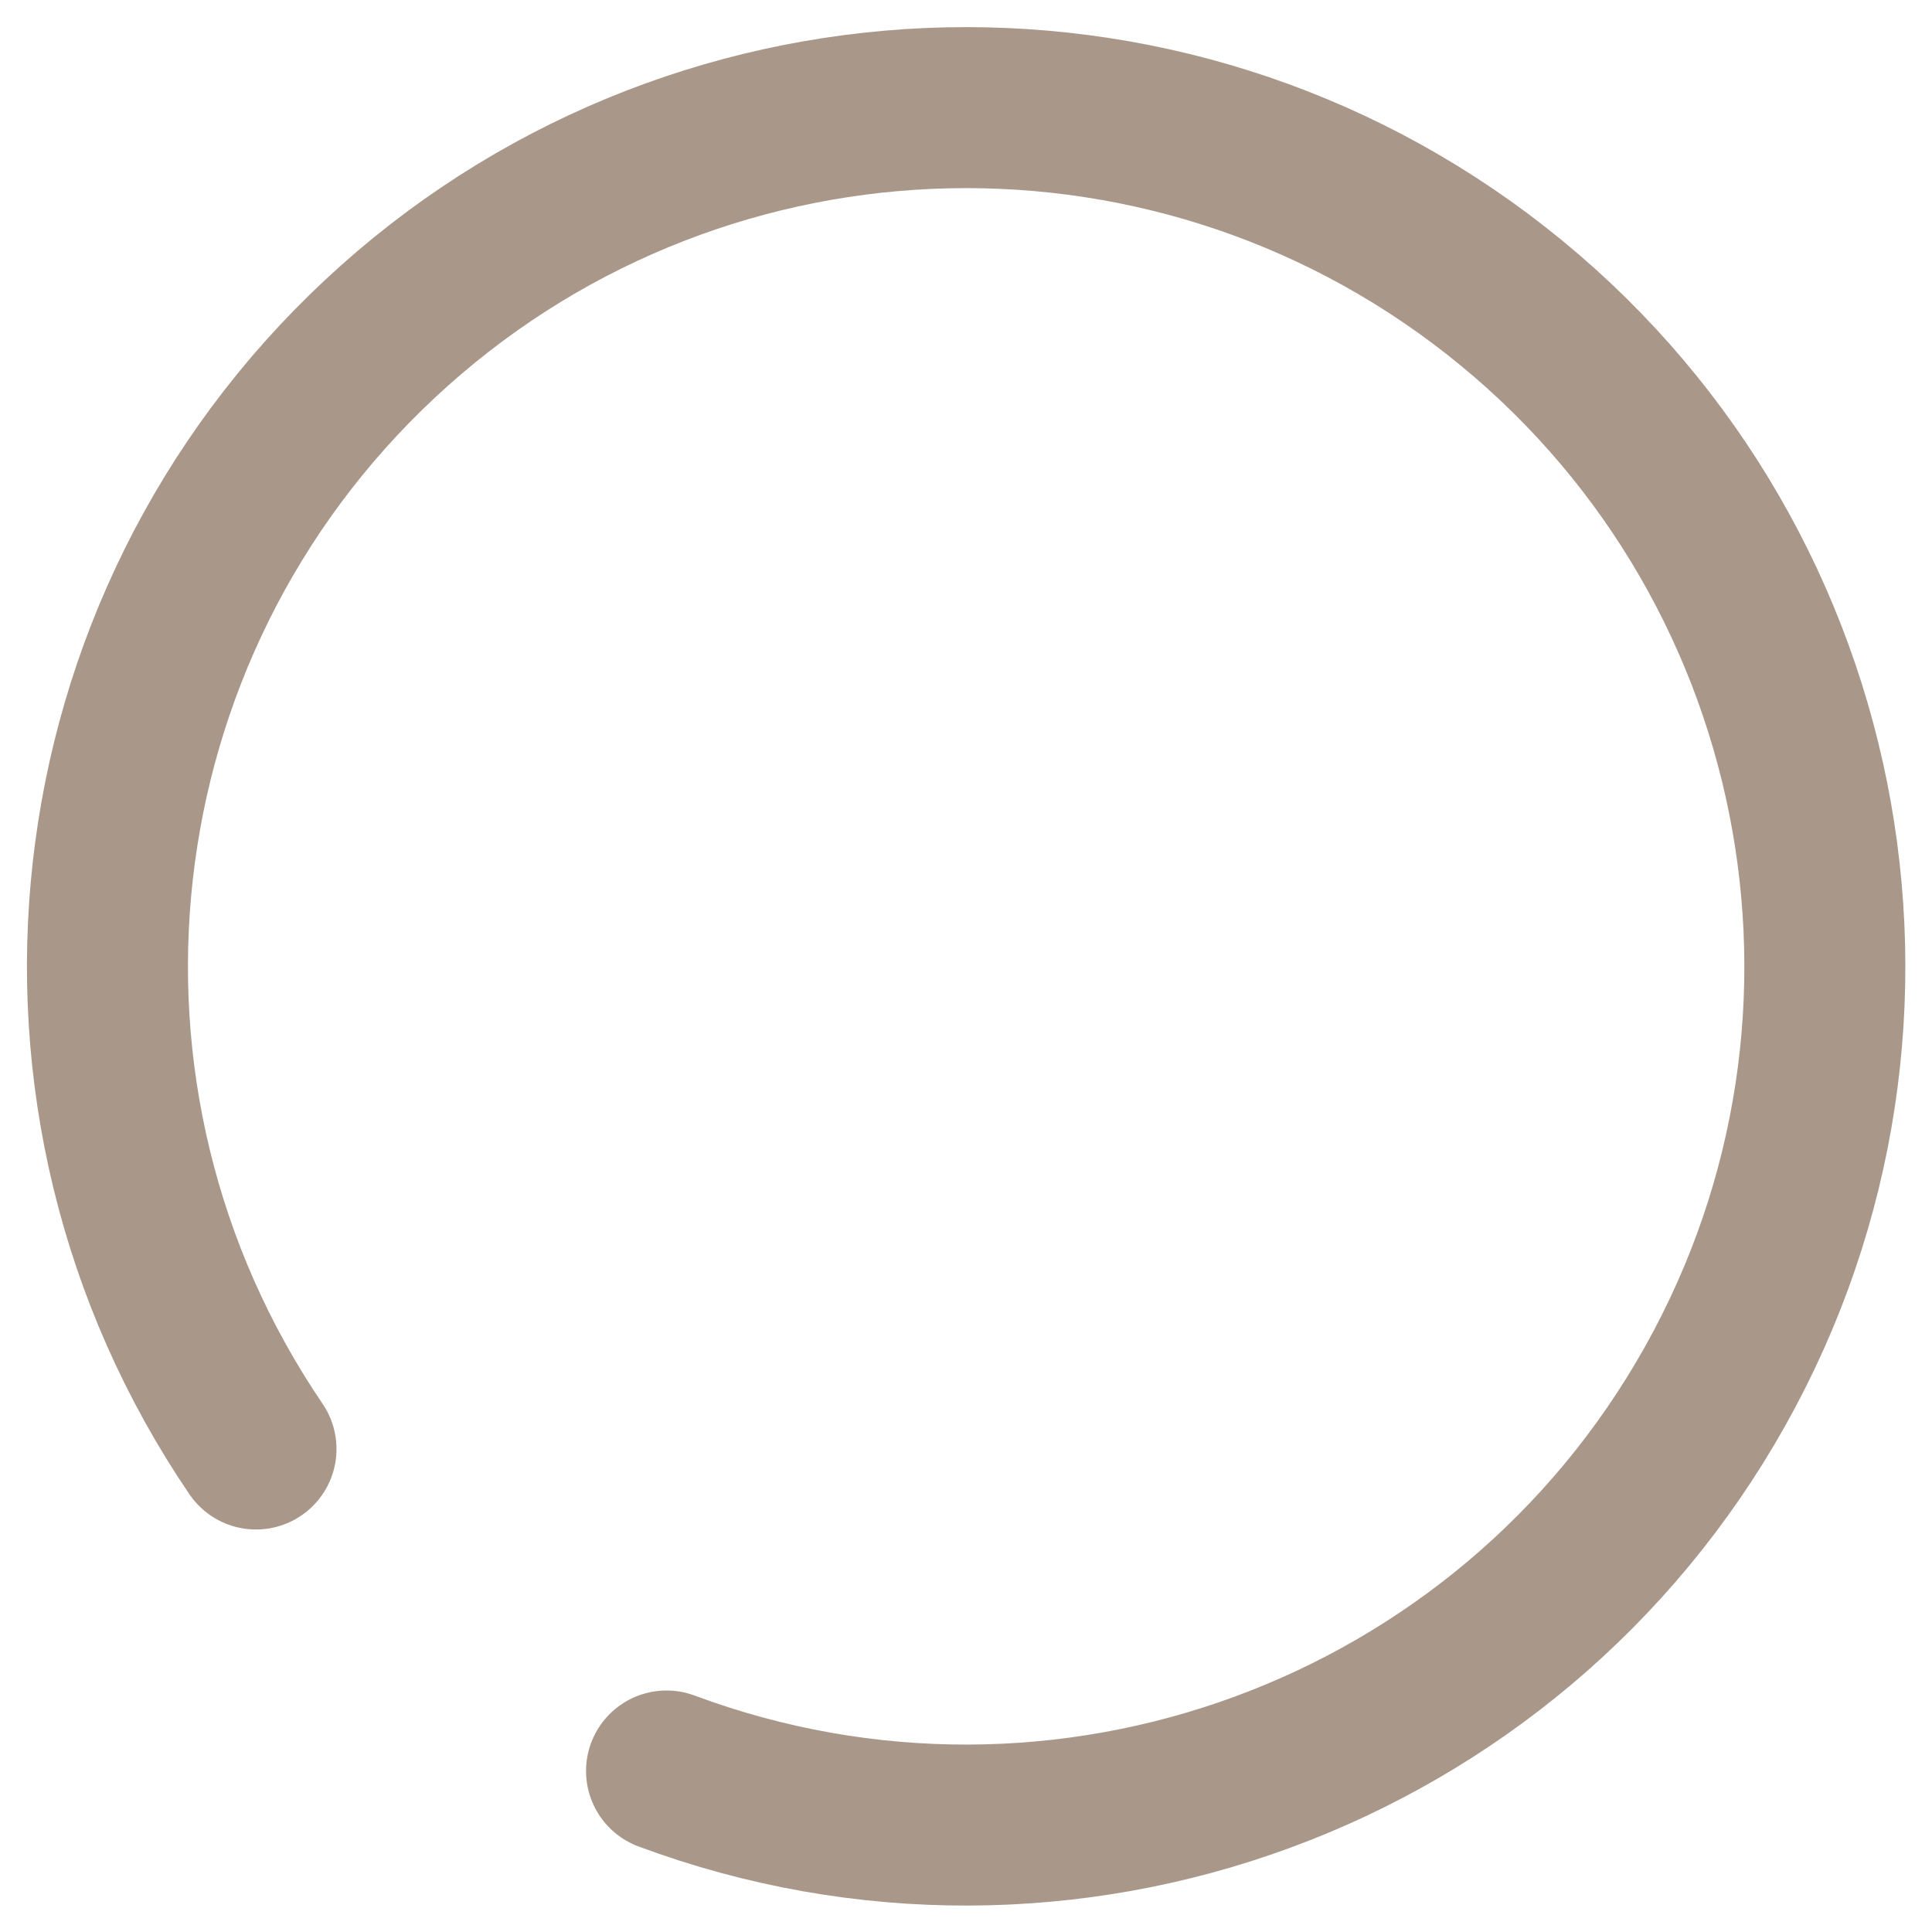
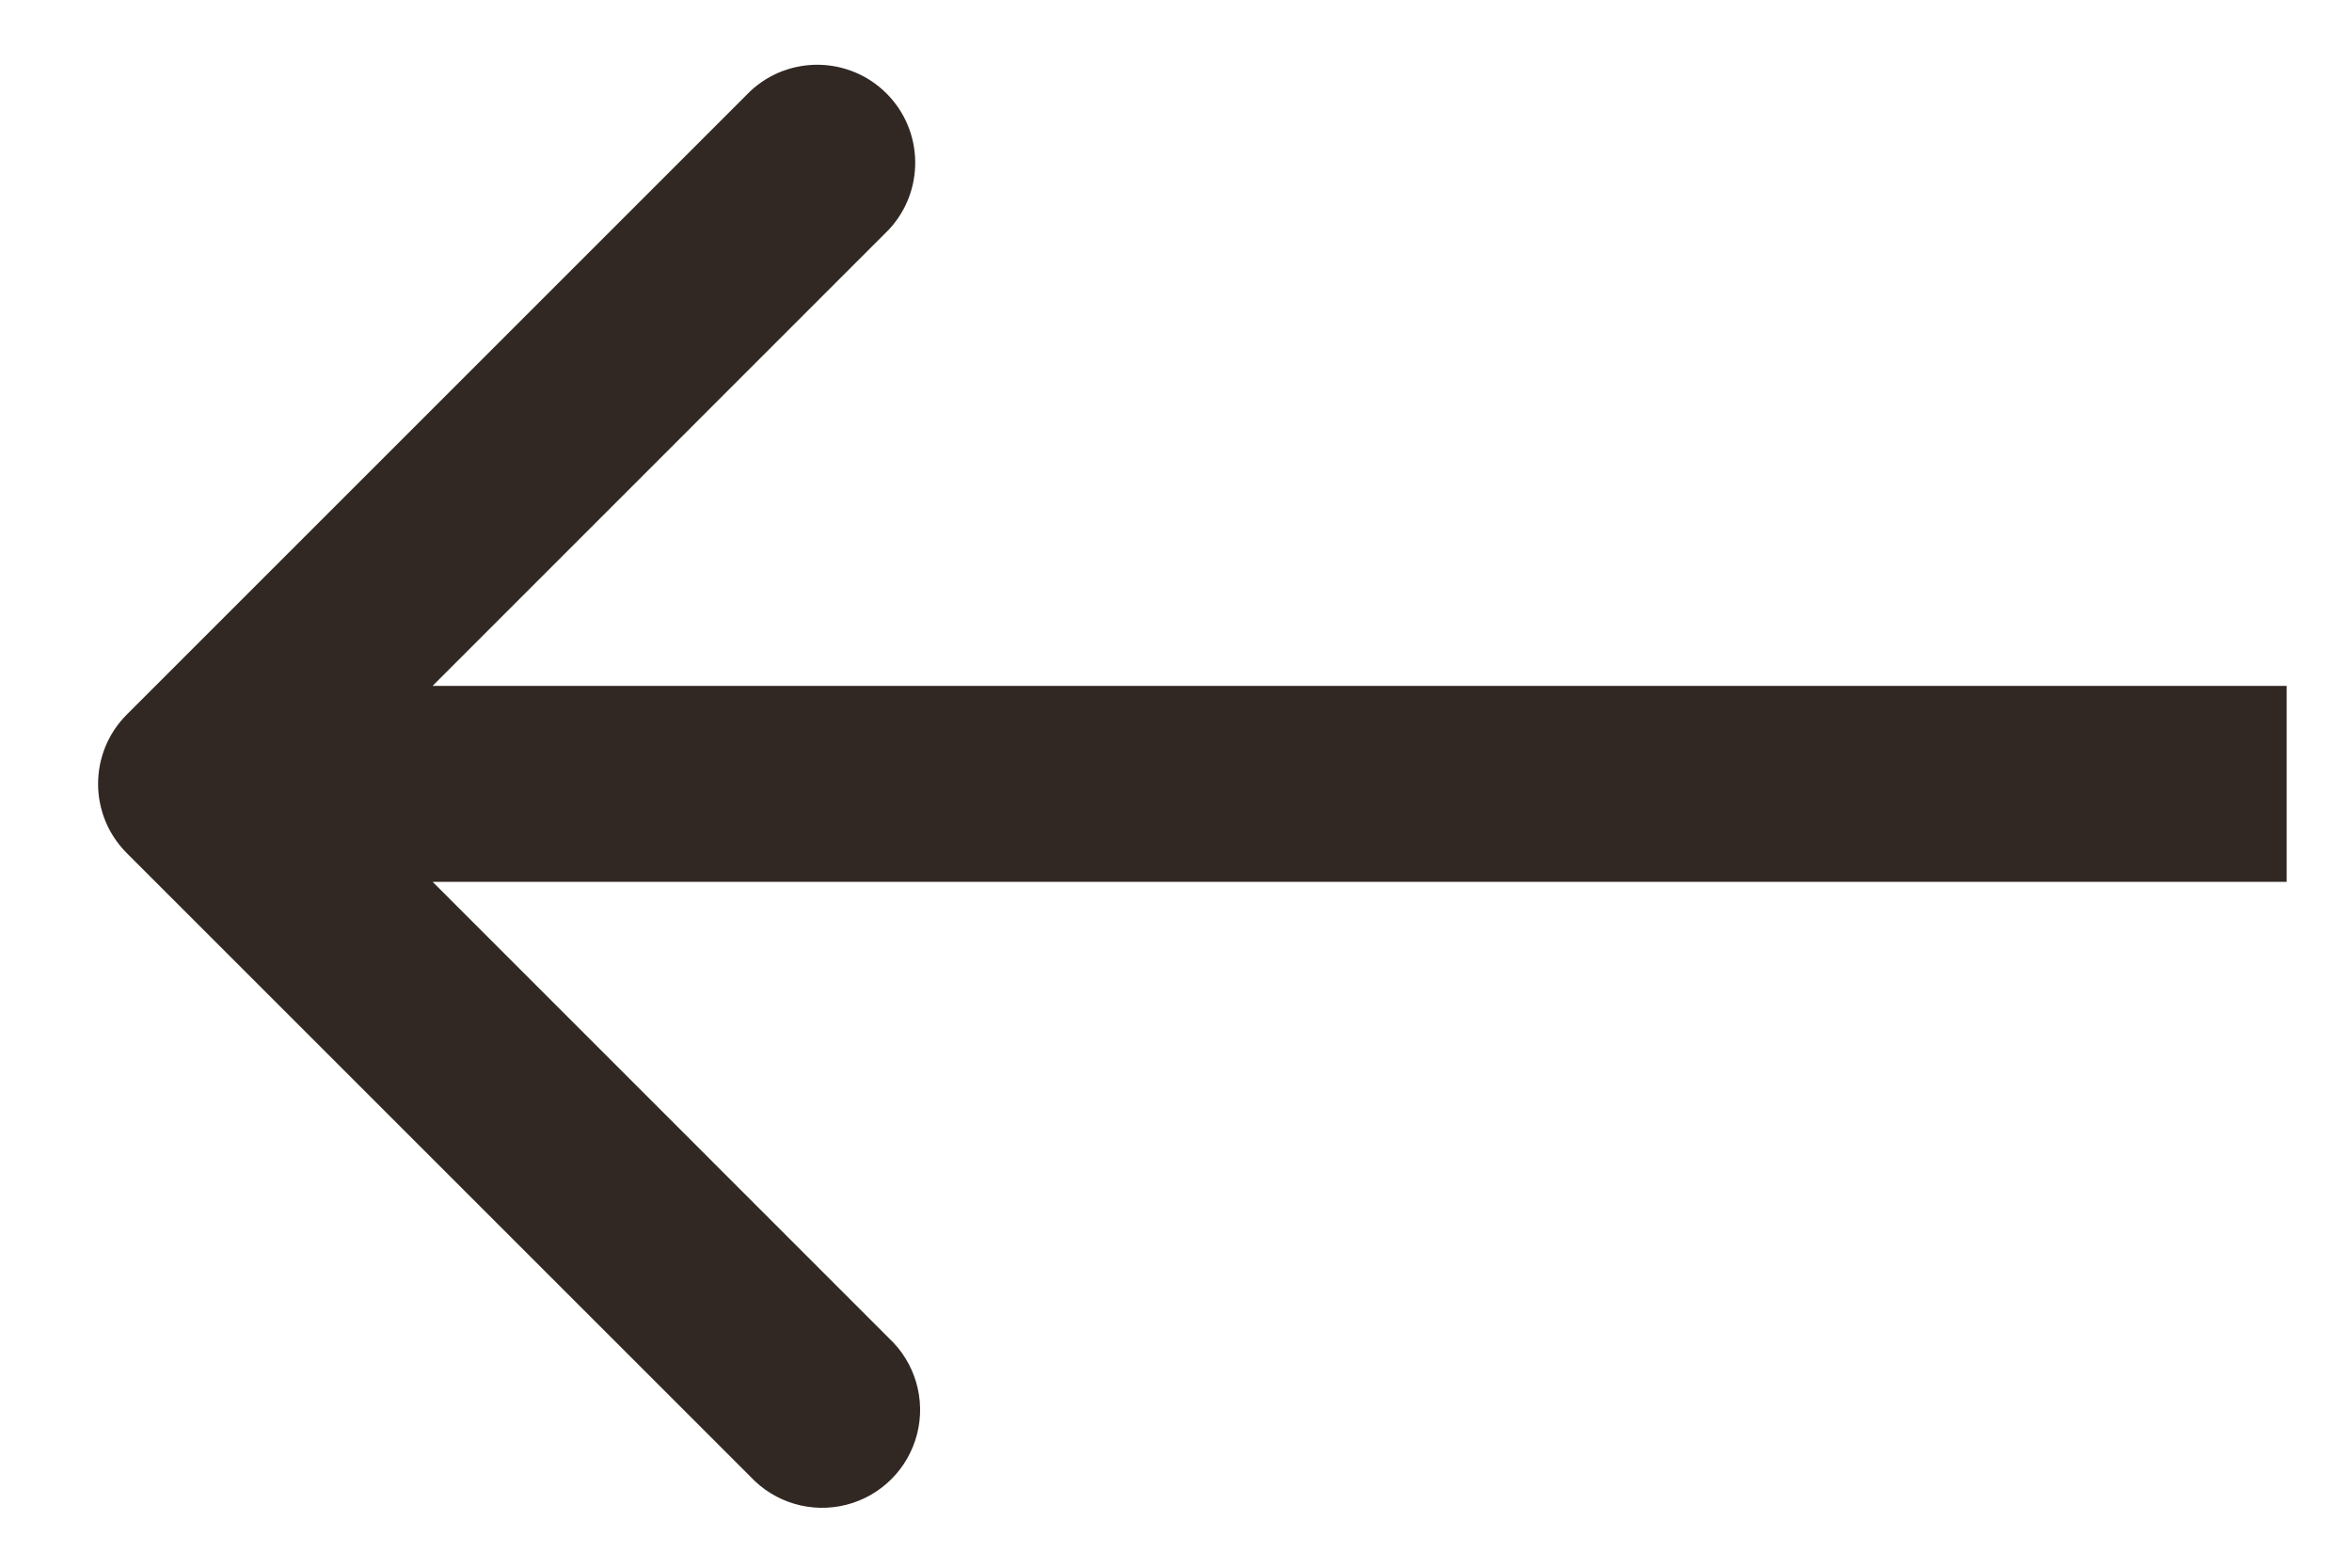
- <svg xmlns="http://www.w3.org/2000/svg" width="18" height="18" fill="none">
-   <path d="M2.385 13.5a8 8 0 1 1 3.825 3" stroke="#937E6C" stroke-opacity=".8" stroke-width="1.5" stroke-linecap="round" />
+ <svg xmlns="http://www.w3.org/2000/svg" width="18" height="12" fill="none" viewBox="0 0 18 12" preserveAspectRatio="xMinYMin meet">
+   <path d="M.97 5.47a.75.75 0 0 0 0 1.06l4.773 4.773a.75.75 0 1 0 1.06-1.06L2.561 6l4.242-4.243a.75.75 0 0 0-1.06-1.06L.97 5.47zm16.53-.22h-16v1.5h16v-1.5z" fill="#322823" />
</svg>
